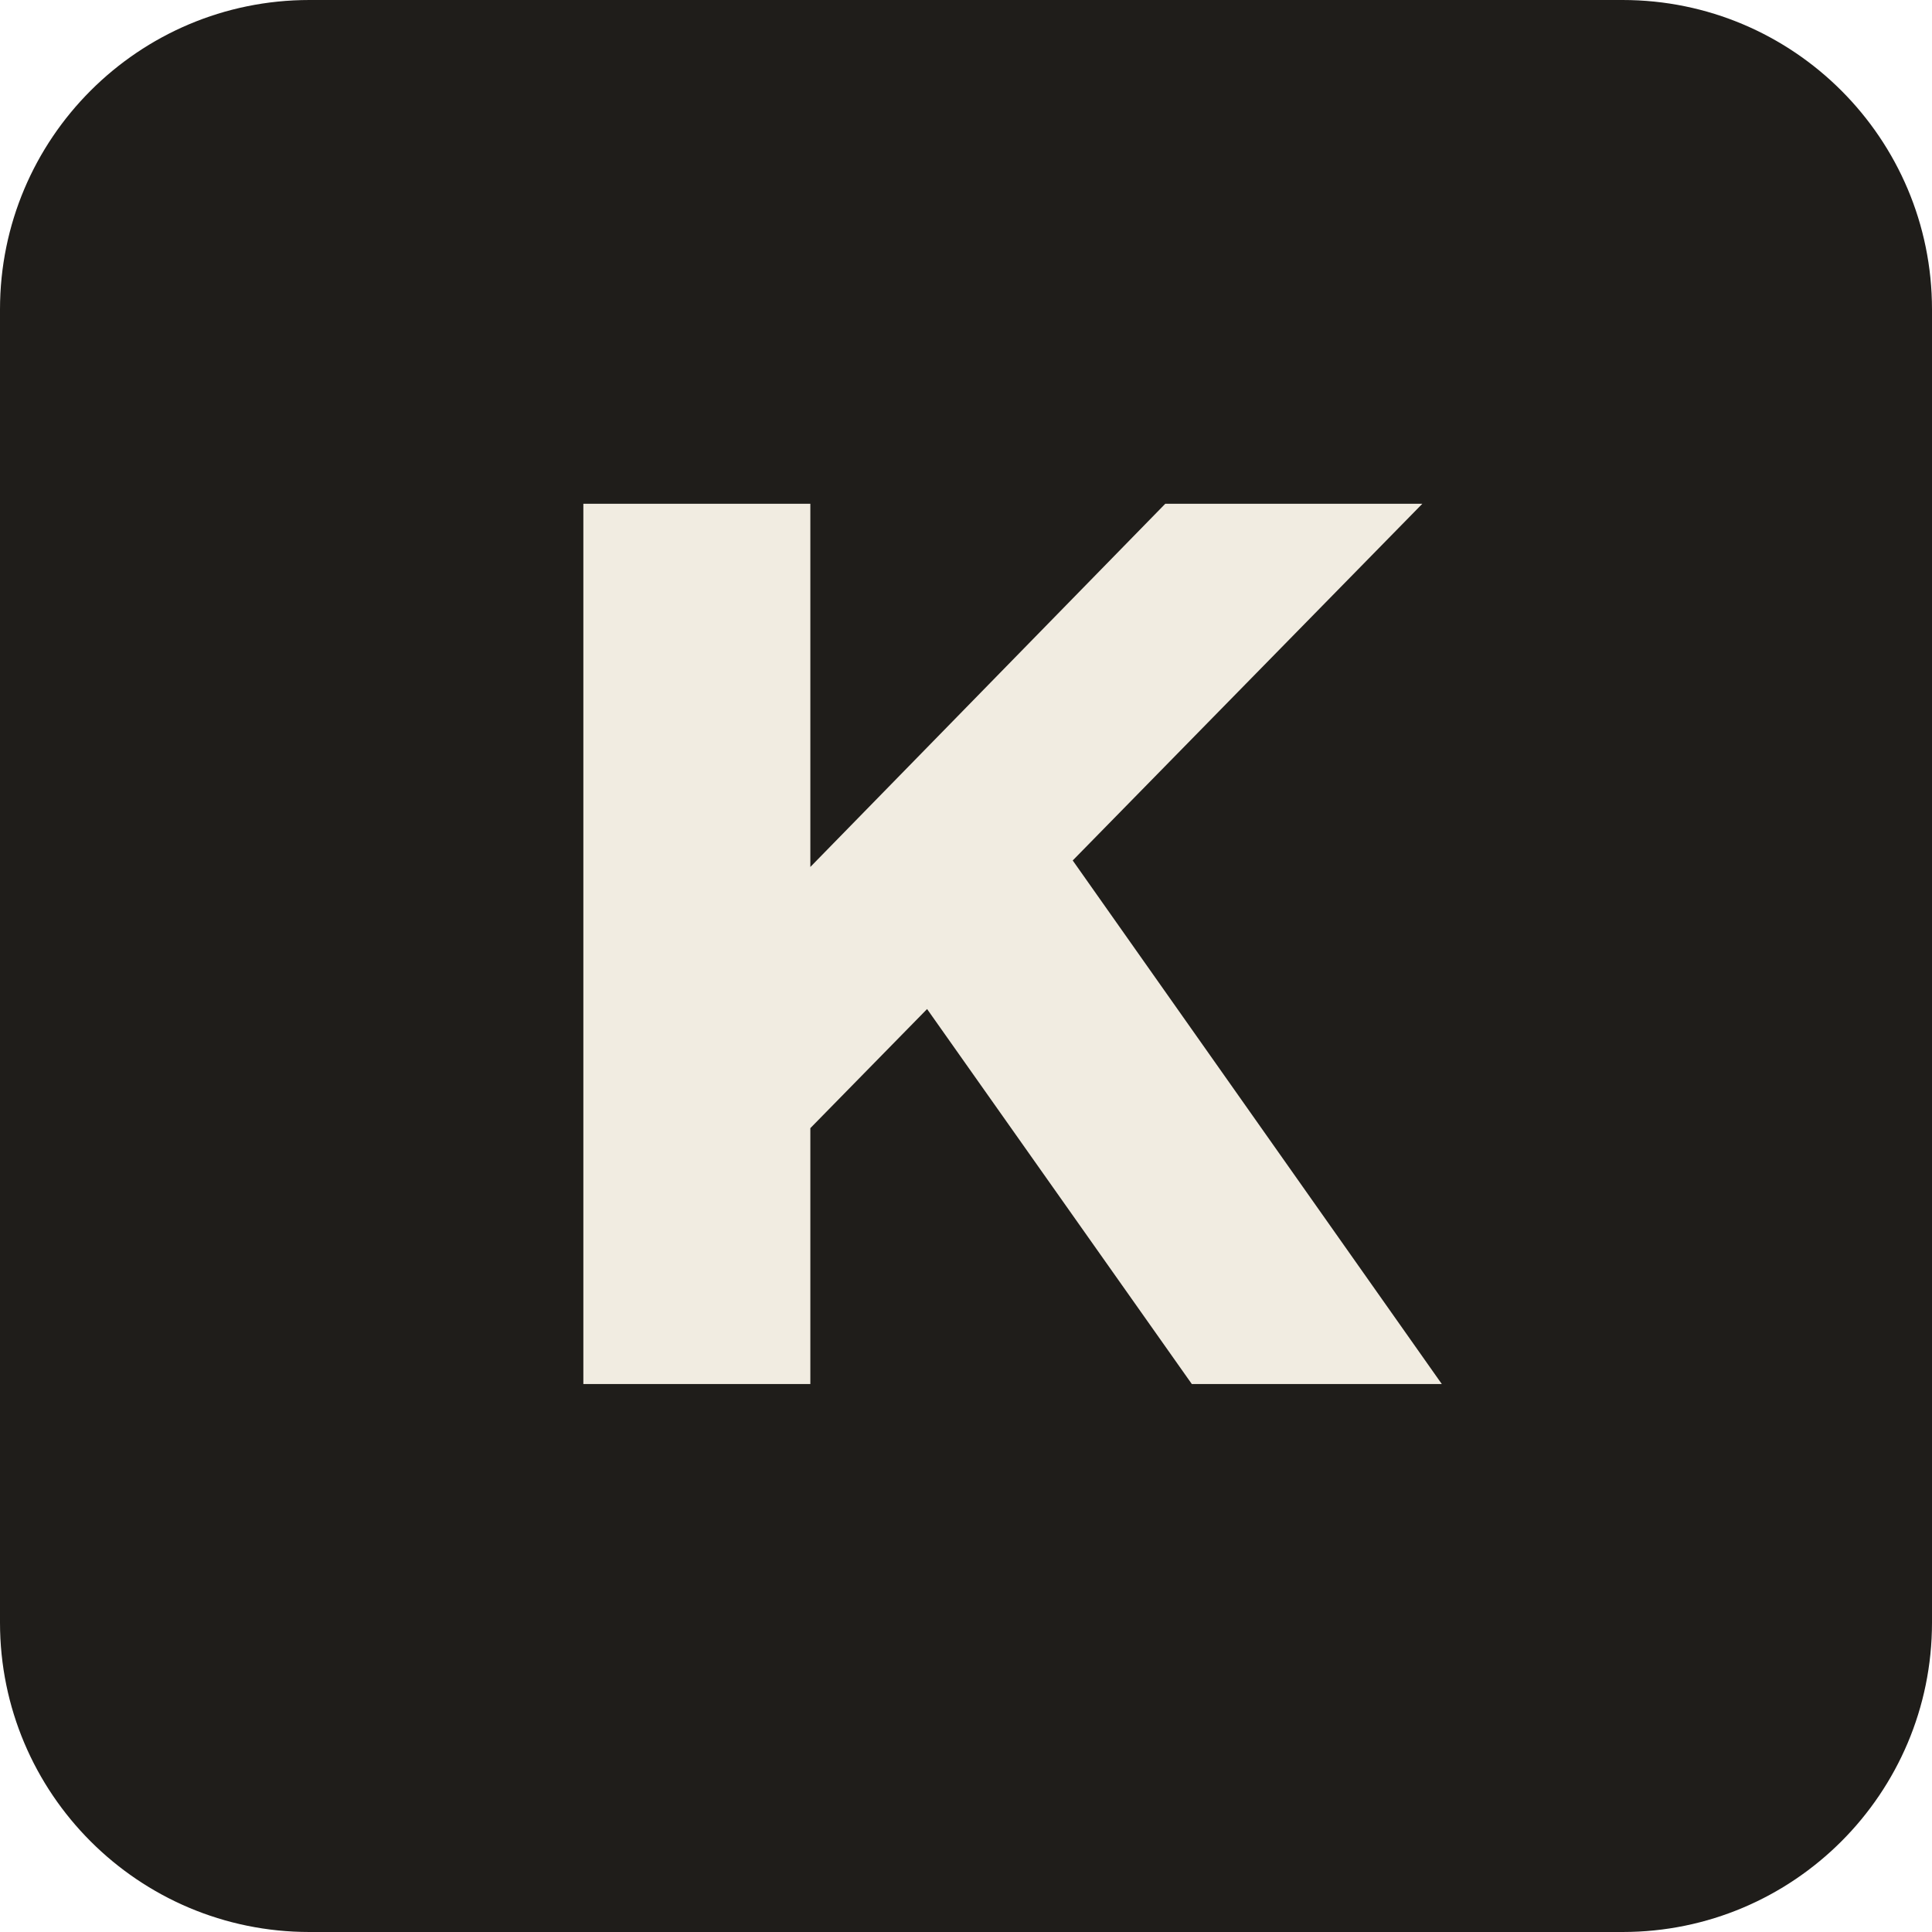
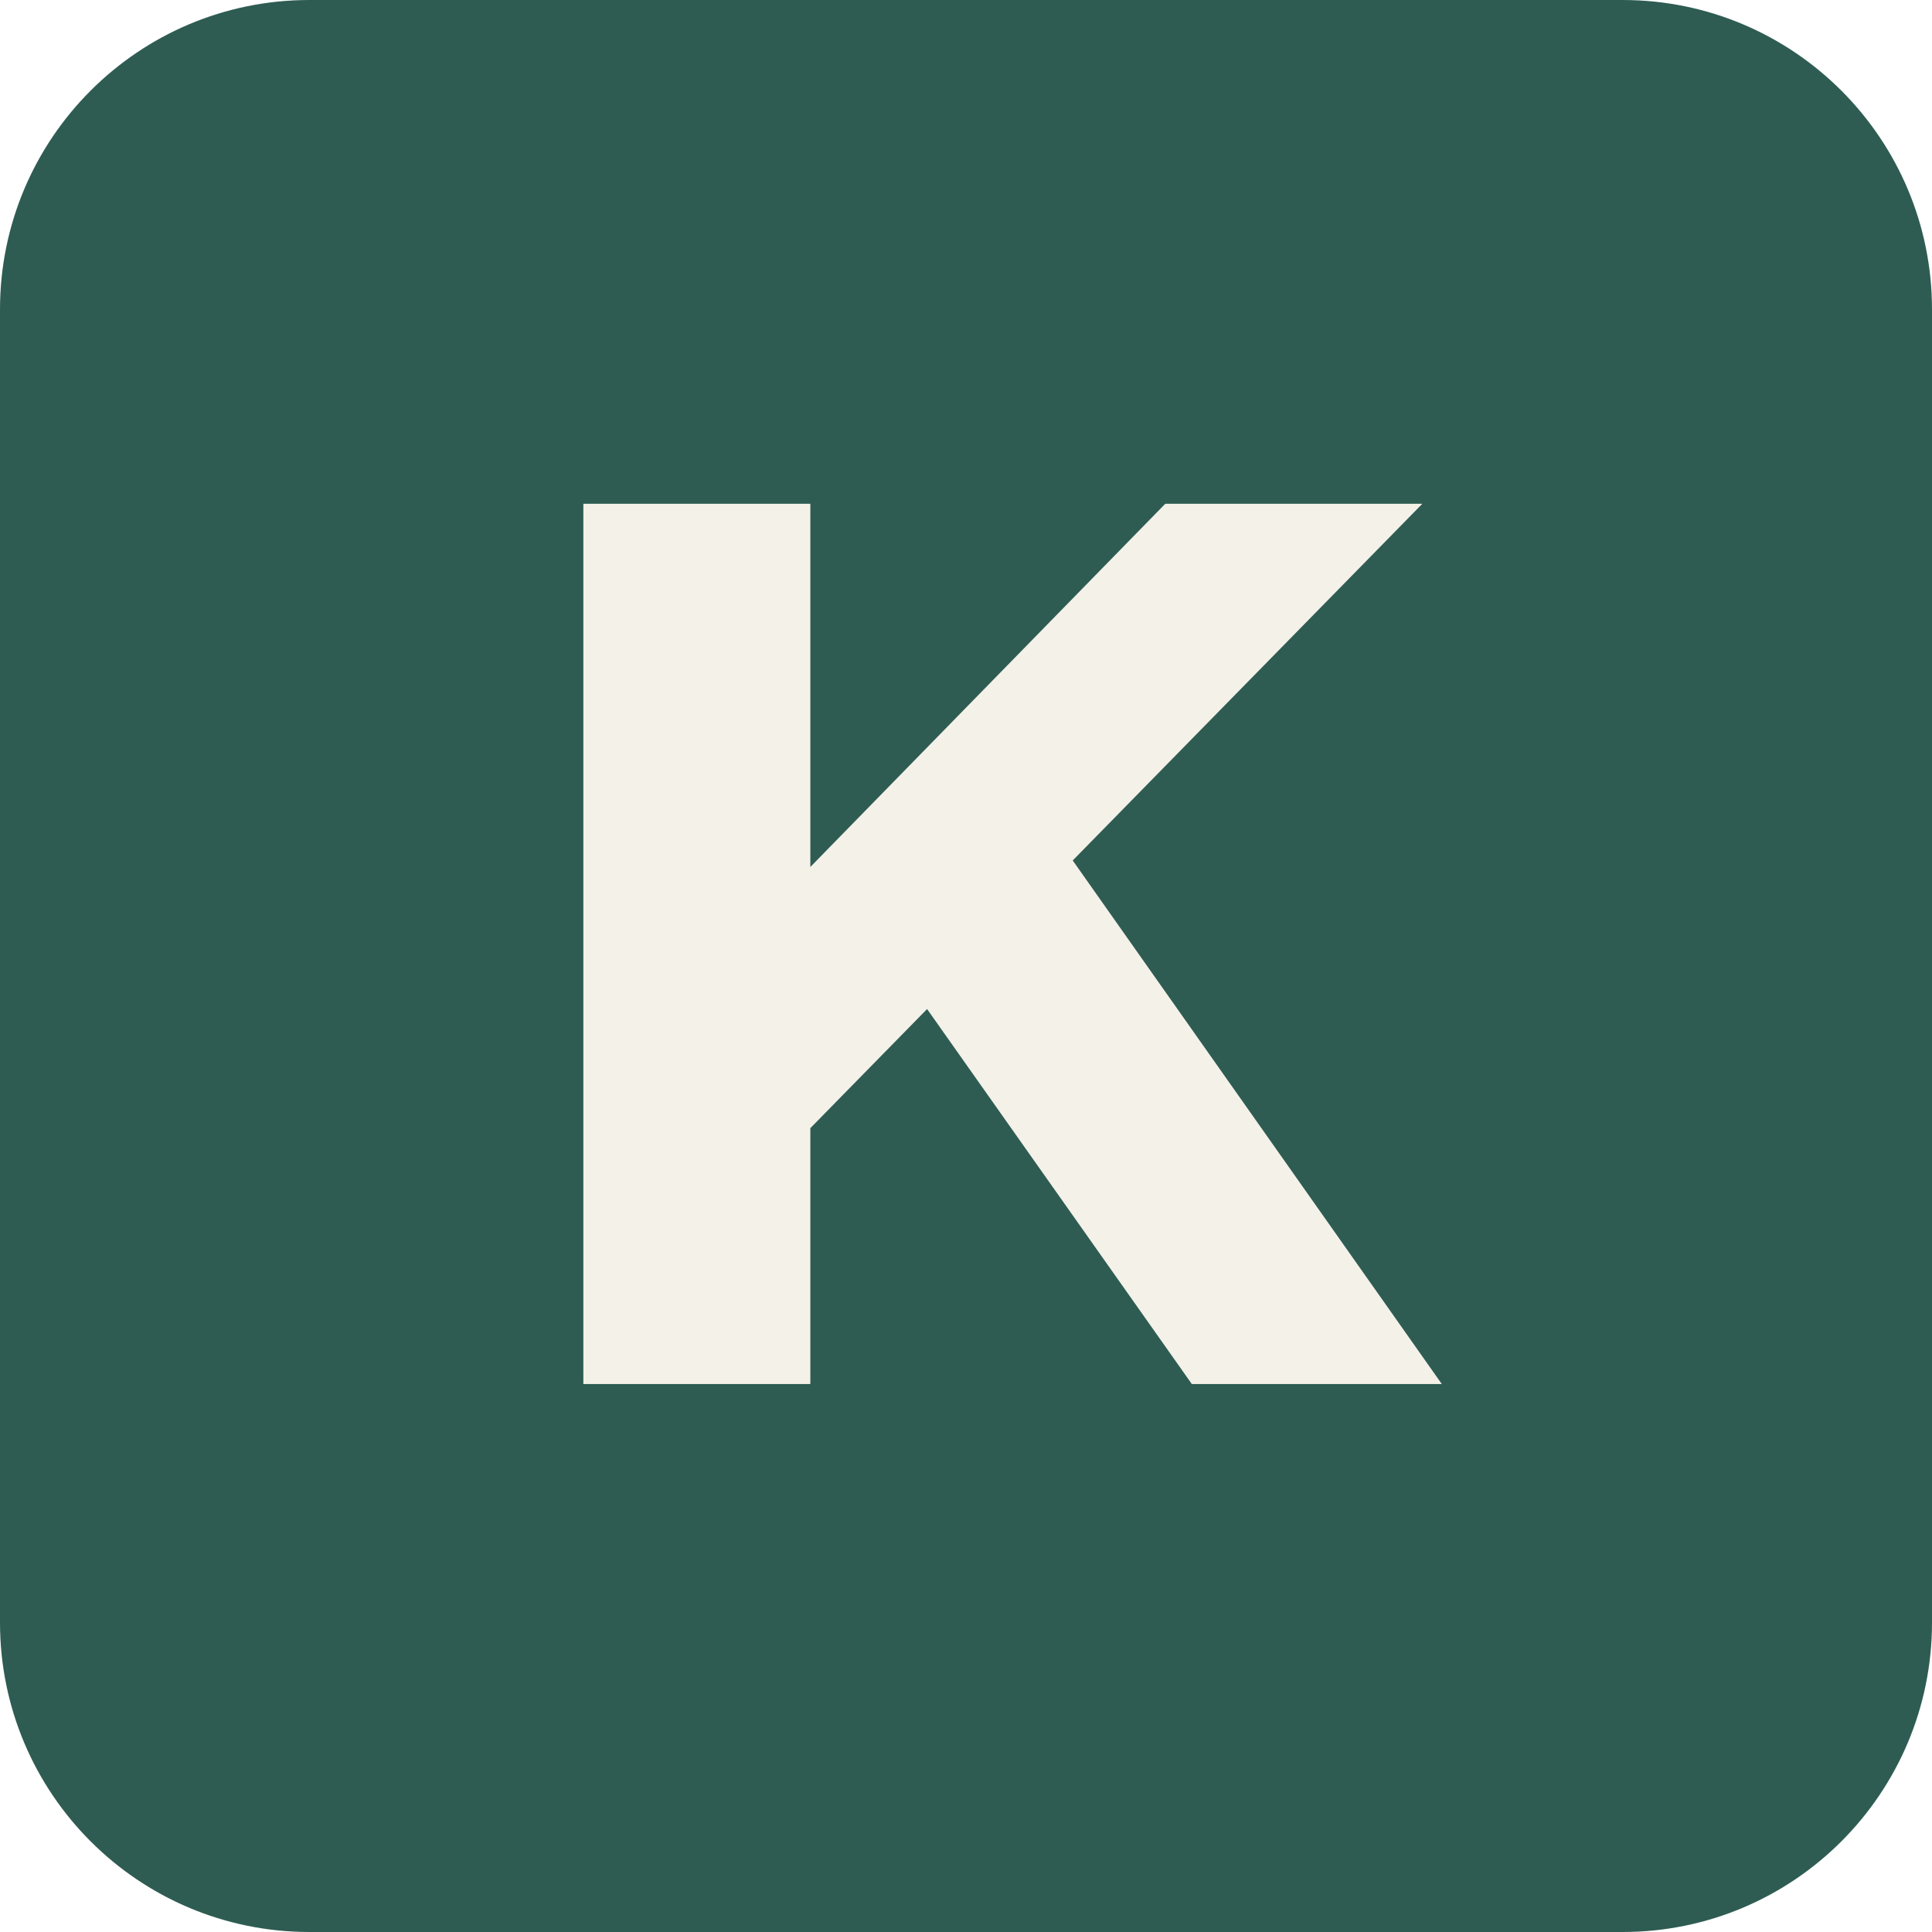
<svg xmlns="http://www.w3.org/2000/svg" viewBox="0 0 1024 1024">
-   <rect width="1024" height="1024" rx="164" fill="#1f1d1a" />
-   <text x="512" y="512" font-family="DejaVu Sans, Verdana, sans-serif" font-size="640" font-weight="bold" fill="#f1ece1" text-anchor="middle" dominant-baseline="central">К</text>
+   <rect width="1024" height="1024" rx="164" fill="#2e5c52" />
+   <text x="512" y="512" font-family="DejaVu Sans, Verdana, sans-serif" font-size="640" font-weight="bold" fill="#f4f1e9" text-anchor="middle" dominant-baseline="central">К</text>
</svg>
